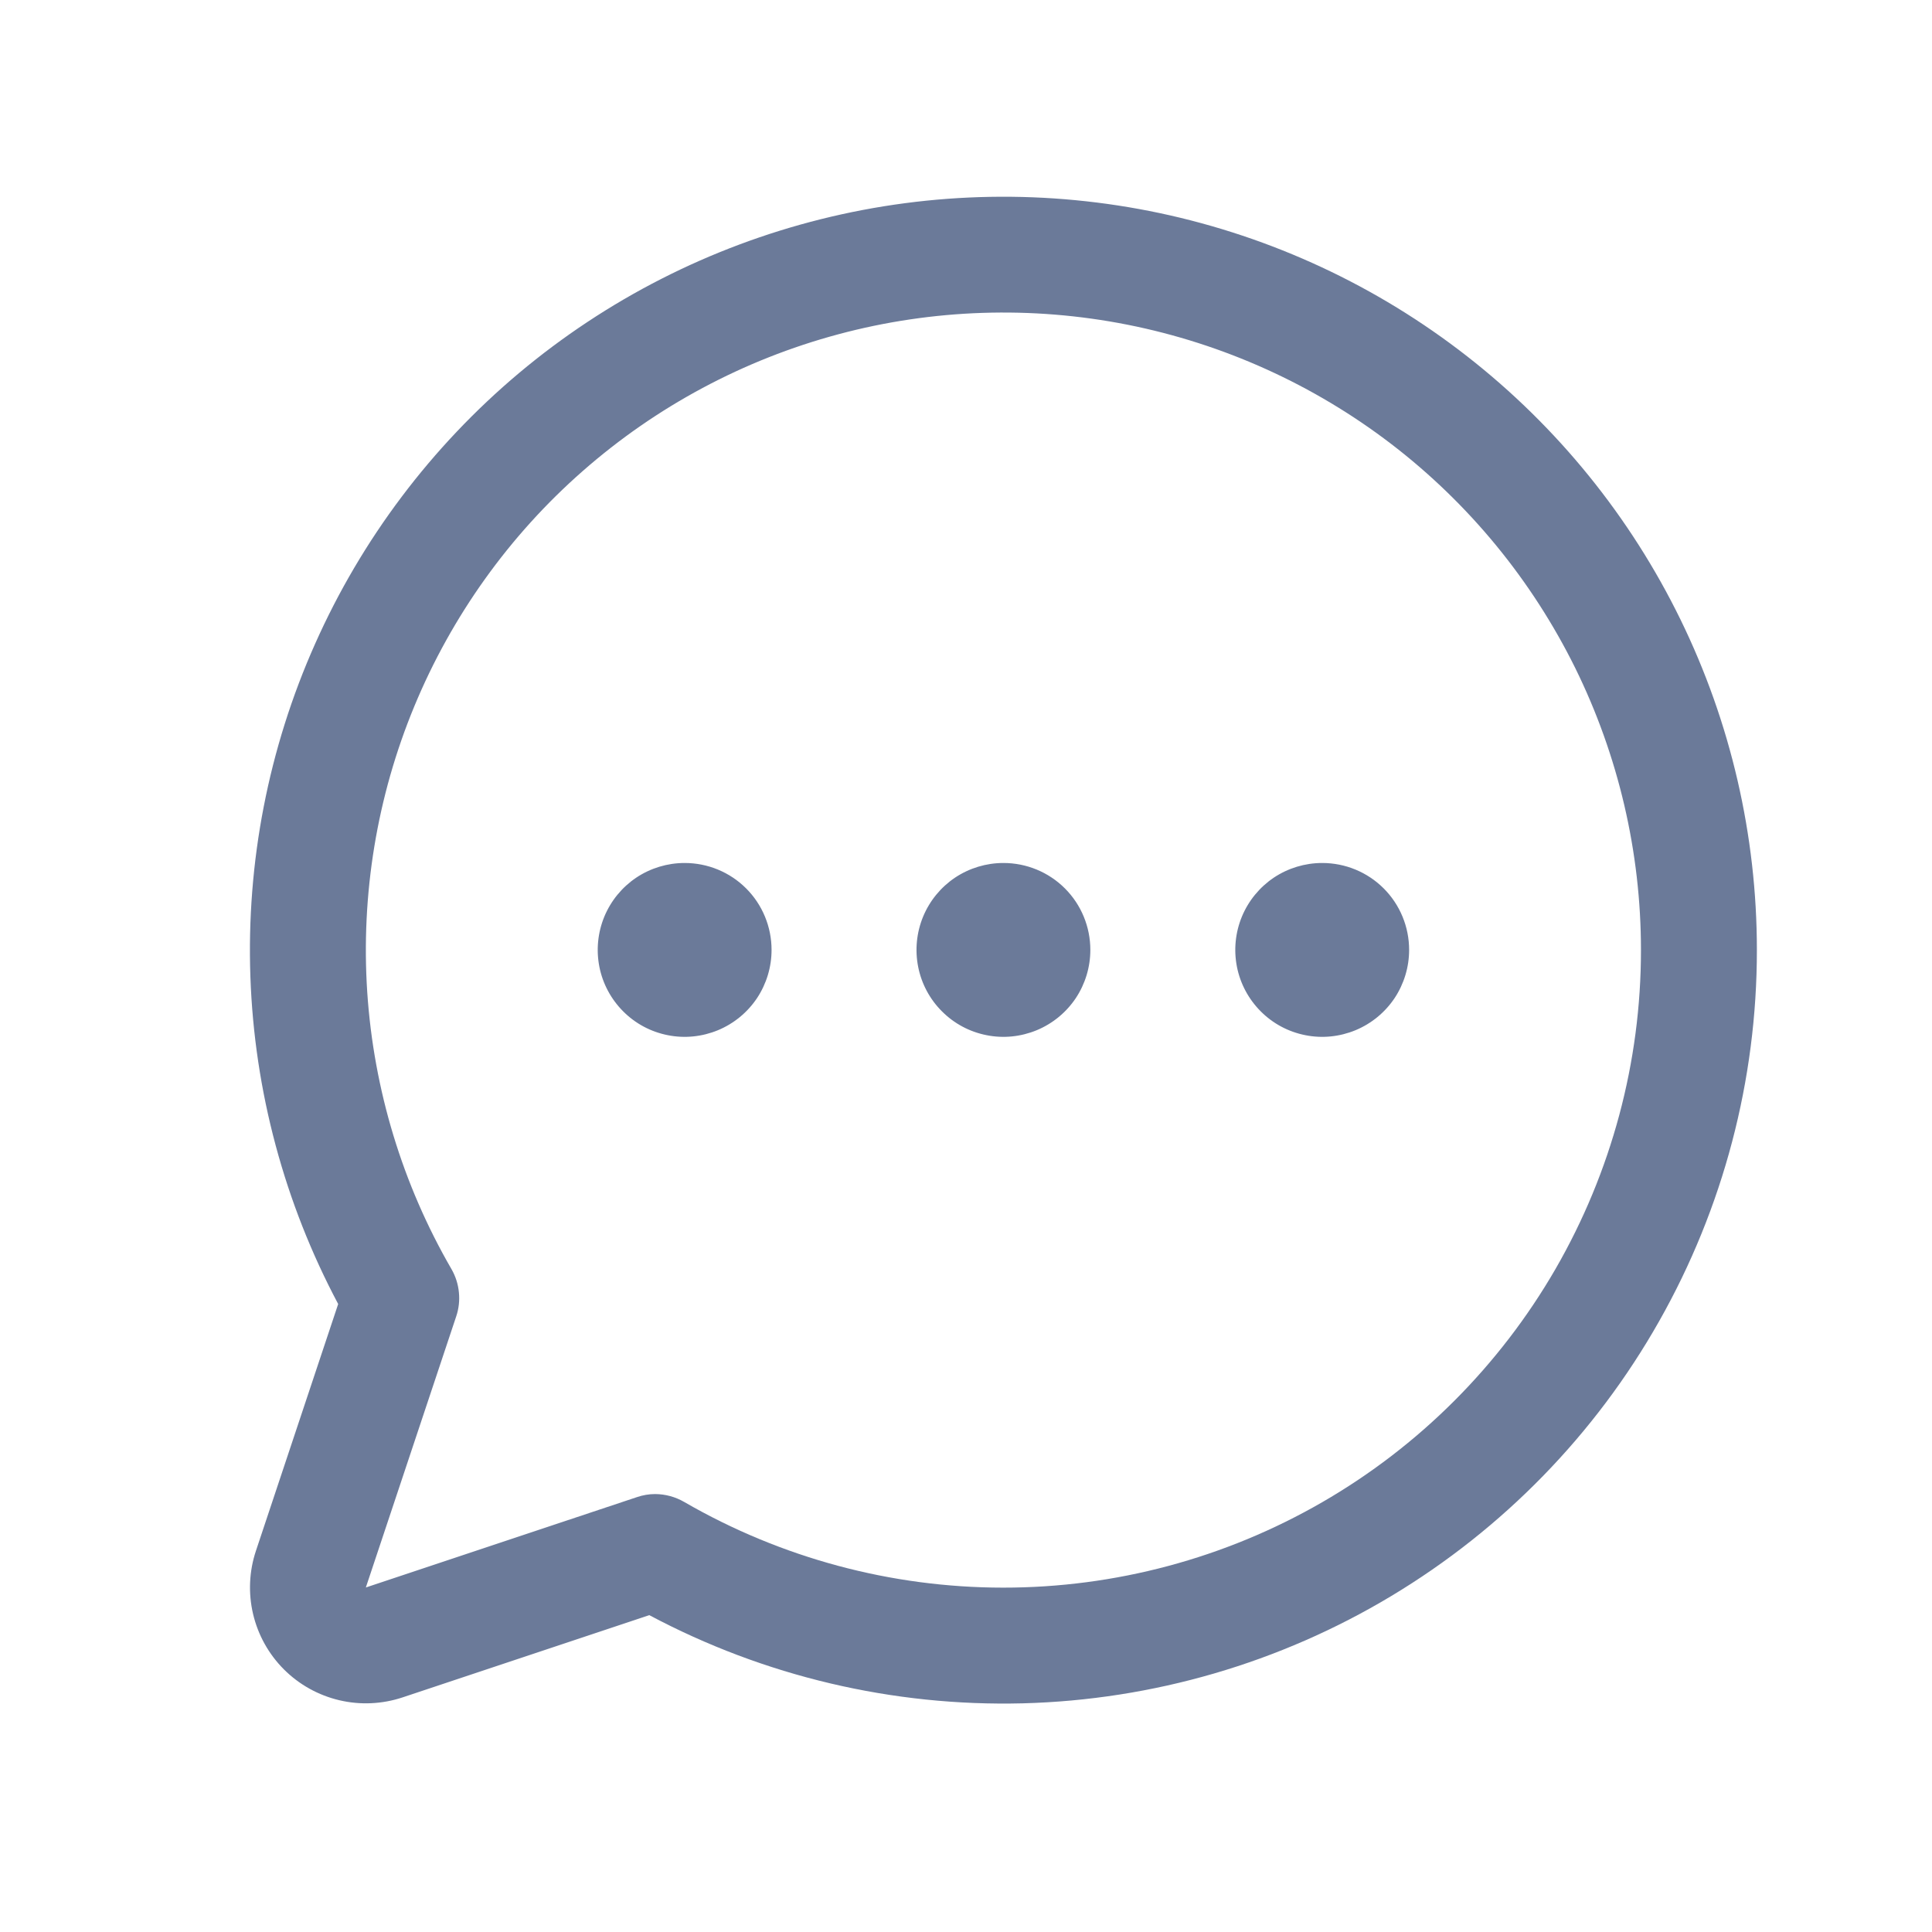
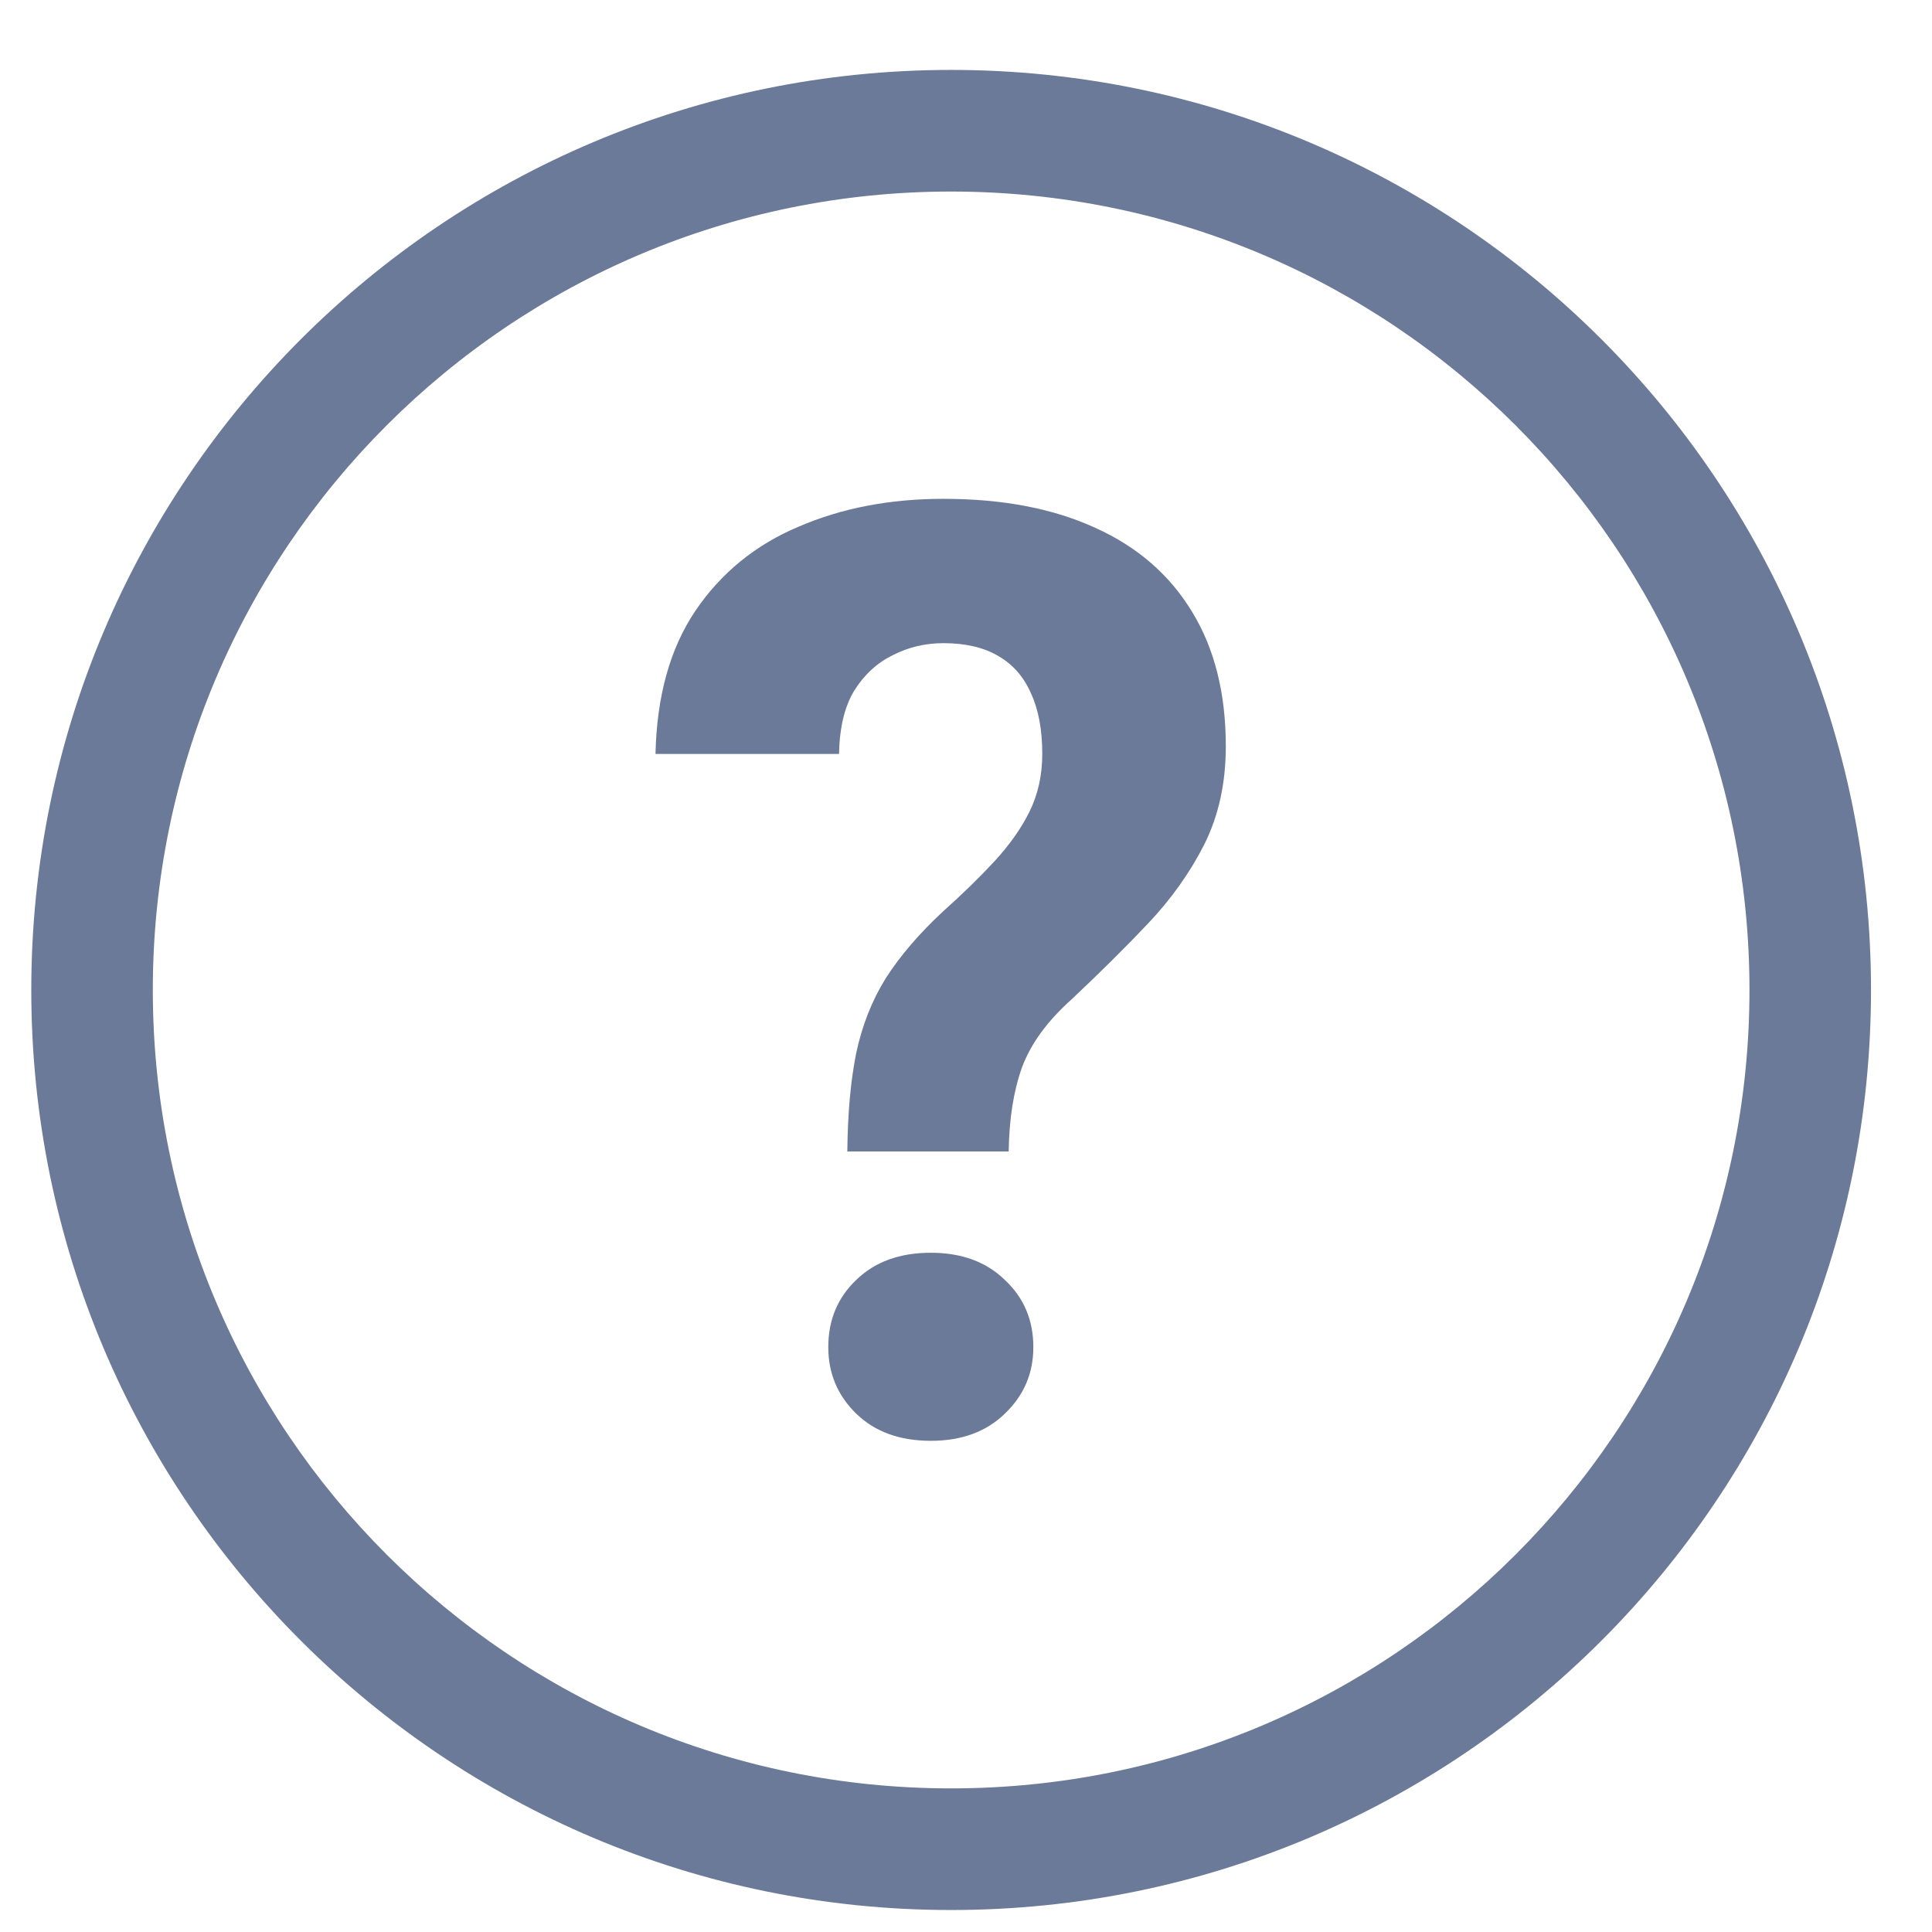
- <svg xmlns="http://www.w3.org/2000/svg" width="25" height="25" viewBox="0 0 25 25" fill="none">
-   <path d="M14.109 12.292C14.109 12.514 14.043 12.732 13.92 12.917C13.796 13.102 13.62 13.246 13.415 13.331C13.209 13.416 12.983 13.439 12.765 13.395C12.547 13.352 12.346 13.245 12.189 13.087C12.031 12.93 11.924 12.729 11.881 12.511C11.838 12.293 11.86 12.067 11.945 11.861C12.03 11.656 12.174 11.48 12.359 11.356C12.544 11.233 12.762 11.167 12.984 11.167C13.283 11.167 13.569 11.285 13.78 11.496C13.991 11.707 14.109 11.993 14.109 12.292ZM8.859 11.167C8.637 11.167 8.419 11.233 8.234 11.356C8.049 11.48 7.905 11.656 7.82 11.861C7.735 12.067 7.713 12.293 7.756 12.511C7.799 12.729 7.907 12.93 8.064 13.087C8.221 13.245 8.422 13.352 8.64 13.395C8.858 13.439 9.084 13.416 9.29 13.331C9.495 13.246 9.671 13.102 9.795 12.917C9.918 12.732 9.984 12.514 9.984 12.292C9.984 11.993 9.866 11.707 9.655 11.496C9.444 11.285 9.158 11.167 8.859 11.167ZM17.109 11.167C16.887 11.167 16.669 11.233 16.484 11.356C16.299 11.48 16.155 11.656 16.07 11.861C15.985 12.067 15.963 12.293 16.006 12.511C16.049 12.729 16.157 12.93 16.314 13.087C16.471 13.245 16.672 13.352 16.89 13.395C17.108 13.439 17.334 13.416 17.54 13.331C17.745 13.246 17.921 13.102 18.045 12.917C18.168 12.732 18.234 12.514 18.234 12.292C18.234 11.993 18.116 11.707 17.905 11.496C17.694 11.285 17.408 11.167 17.109 11.167ZM22.734 12.292C22.735 13.975 22.299 15.63 21.47 17.095C20.642 18.56 19.448 19.785 18.004 20.652C16.561 21.519 14.918 21.997 13.236 22.041C11.553 22.084 9.888 21.691 8.402 20.9L5.21 21.964C4.945 22.052 4.662 22.065 4.391 22.001C4.119 21.937 3.871 21.799 3.674 21.602C3.477 21.405 3.339 21.157 3.275 20.886C3.211 20.614 3.224 20.331 3.312 20.067L4.376 16.874C3.681 15.567 3.292 14.118 3.24 12.638C3.188 11.158 3.474 9.685 4.077 8.332C4.679 6.979 5.581 5.781 6.715 4.828C7.85 3.876 9.186 3.195 10.623 2.836C12.06 2.477 13.56 2.451 15.009 2.758C16.457 3.066 17.817 3.699 18.985 4.611C20.152 5.522 21.096 6.687 21.746 8.018C22.396 9.349 22.734 10.811 22.734 12.292ZM21.234 12.292C21.234 11.026 20.942 9.778 20.383 8.643C19.822 7.508 19.009 6.517 18.005 5.747C17 4.977 15.832 4.449 14.591 4.202C13.35 3.956 12.068 3.998 10.846 4.326C9.624 4.654 8.493 5.259 7.542 6.094C6.591 6.928 5.845 7.971 5.361 9.14C4.877 10.309 4.669 11.575 4.752 12.837C4.836 14.1 5.208 15.327 5.842 16.422C5.895 16.514 5.928 16.617 5.938 16.722C5.949 16.828 5.937 16.935 5.903 17.035L4.734 20.542L8.241 19.373C8.317 19.347 8.397 19.333 8.478 19.333C8.61 19.334 8.739 19.369 8.853 19.435C10.107 20.16 11.53 20.543 12.979 20.544C14.428 20.545 15.852 20.164 17.107 19.44C18.362 18.716 19.404 17.674 20.129 16.419C20.853 15.164 21.235 13.741 21.234 12.292Z" fill="#6B7A99" />
+ <svg xmlns="http://www.w3.org/2000/svg" width="21" height="21" viewBox="0 0 21 21" fill="none">
+   <path d="M10.964 12.516H9.21C9.214 12.103 9.246 11.748 9.306 11.45C9.37 11.147 9.478 10.874 9.629 10.631C9.785 10.388 9.992 10.147 10.249 9.908C10.464 9.716 10.652 9.532 10.813 9.358C10.973 9.183 11.1 9.005 11.191 8.821C11.283 8.633 11.329 8.424 11.329 8.195C11.329 7.929 11.287 7.709 11.205 7.534C11.127 7.355 11.008 7.22 10.847 7.128C10.691 7.037 10.494 6.991 10.255 6.991C10.058 6.991 9.875 7.034 9.705 7.121C9.535 7.204 9.395 7.332 9.285 7.507C9.18 7.681 9.125 7.91 9.12 8.195H7.125C7.139 7.566 7.283 7.048 7.558 6.64C7.838 6.227 8.212 5.922 8.68 5.725C9.148 5.523 9.673 5.422 10.255 5.422C10.898 5.422 11.448 5.527 11.907 5.738C12.365 5.945 12.716 6.25 12.959 6.653C13.203 7.053 13.324 7.539 13.324 8.112C13.324 8.511 13.246 8.867 13.09 9.179C12.934 9.486 12.73 9.773 12.478 10.039C12.226 10.305 11.948 10.58 11.645 10.865C11.384 11.099 11.205 11.344 11.109 11.601C11.017 11.858 10.969 12.163 10.964 12.516ZM9.003 14.643C9.003 14.349 9.104 14.106 9.306 13.913C9.508 13.716 9.778 13.617 10.118 13.617C10.453 13.617 10.721 13.716 10.923 13.913C11.129 14.106 11.232 14.349 11.232 14.643C11.232 14.927 11.129 15.168 10.923 15.365C10.721 15.562 10.453 15.661 10.118 15.661C9.778 15.661 9.508 15.562 9.306 15.365C9.104 15.168 9.003 14.927 9.003 14.643Z" fill="#6B7A99" />
+   <path fill-rule="evenodd" clip-rule="evenodd" d="M10.338 19.439C15.131 19.439 19.016 15.554 19.016 10.761C19.016 5.967 15.131 2.082 10.338 2.082C5.546 2.082 1.661 5.967 1.661 10.761C1.661 15.554 5.546 19.439 10.338 19.439ZM10.338 20.761C15.861 20.761 20.337 16.283 20.337 10.761C20.337 5.238 15.861 0.76 10.338 0.76C4.816 0.76 0.34 5.238 0.34 10.761C0.34 16.283 4.816 20.761 10.338 20.761Z" fill="#6B7A99" />
</svg>
